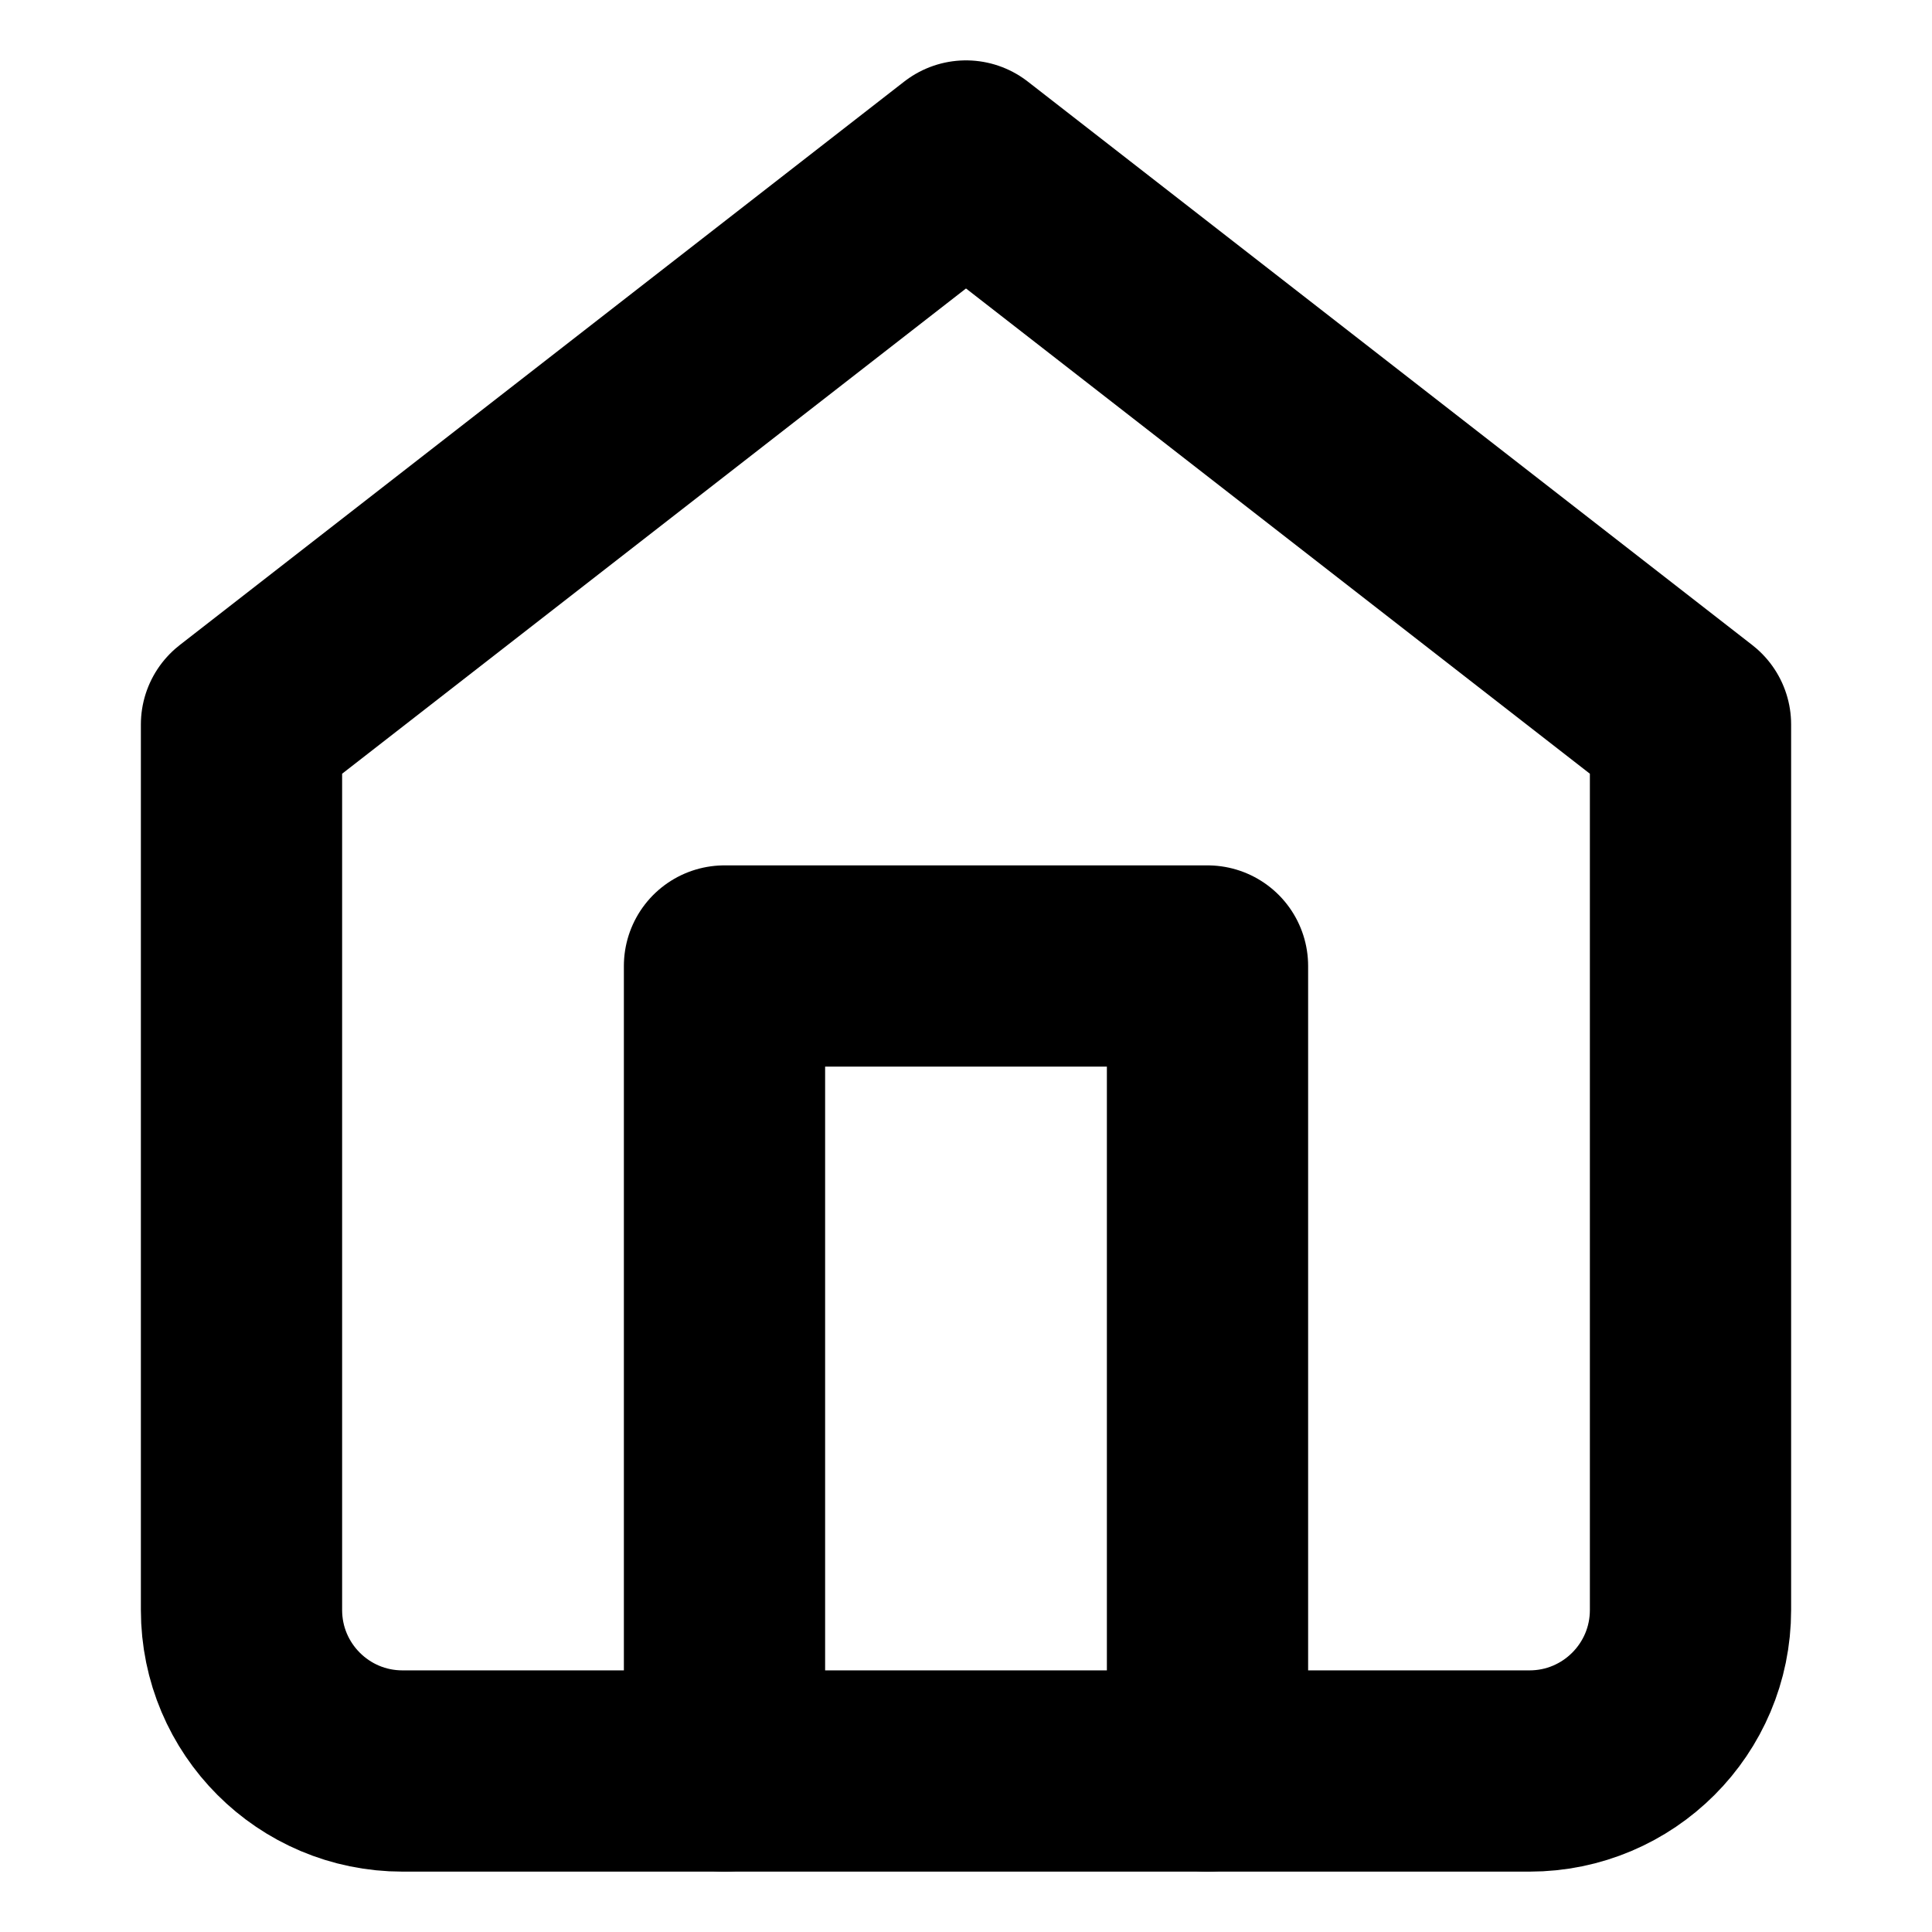
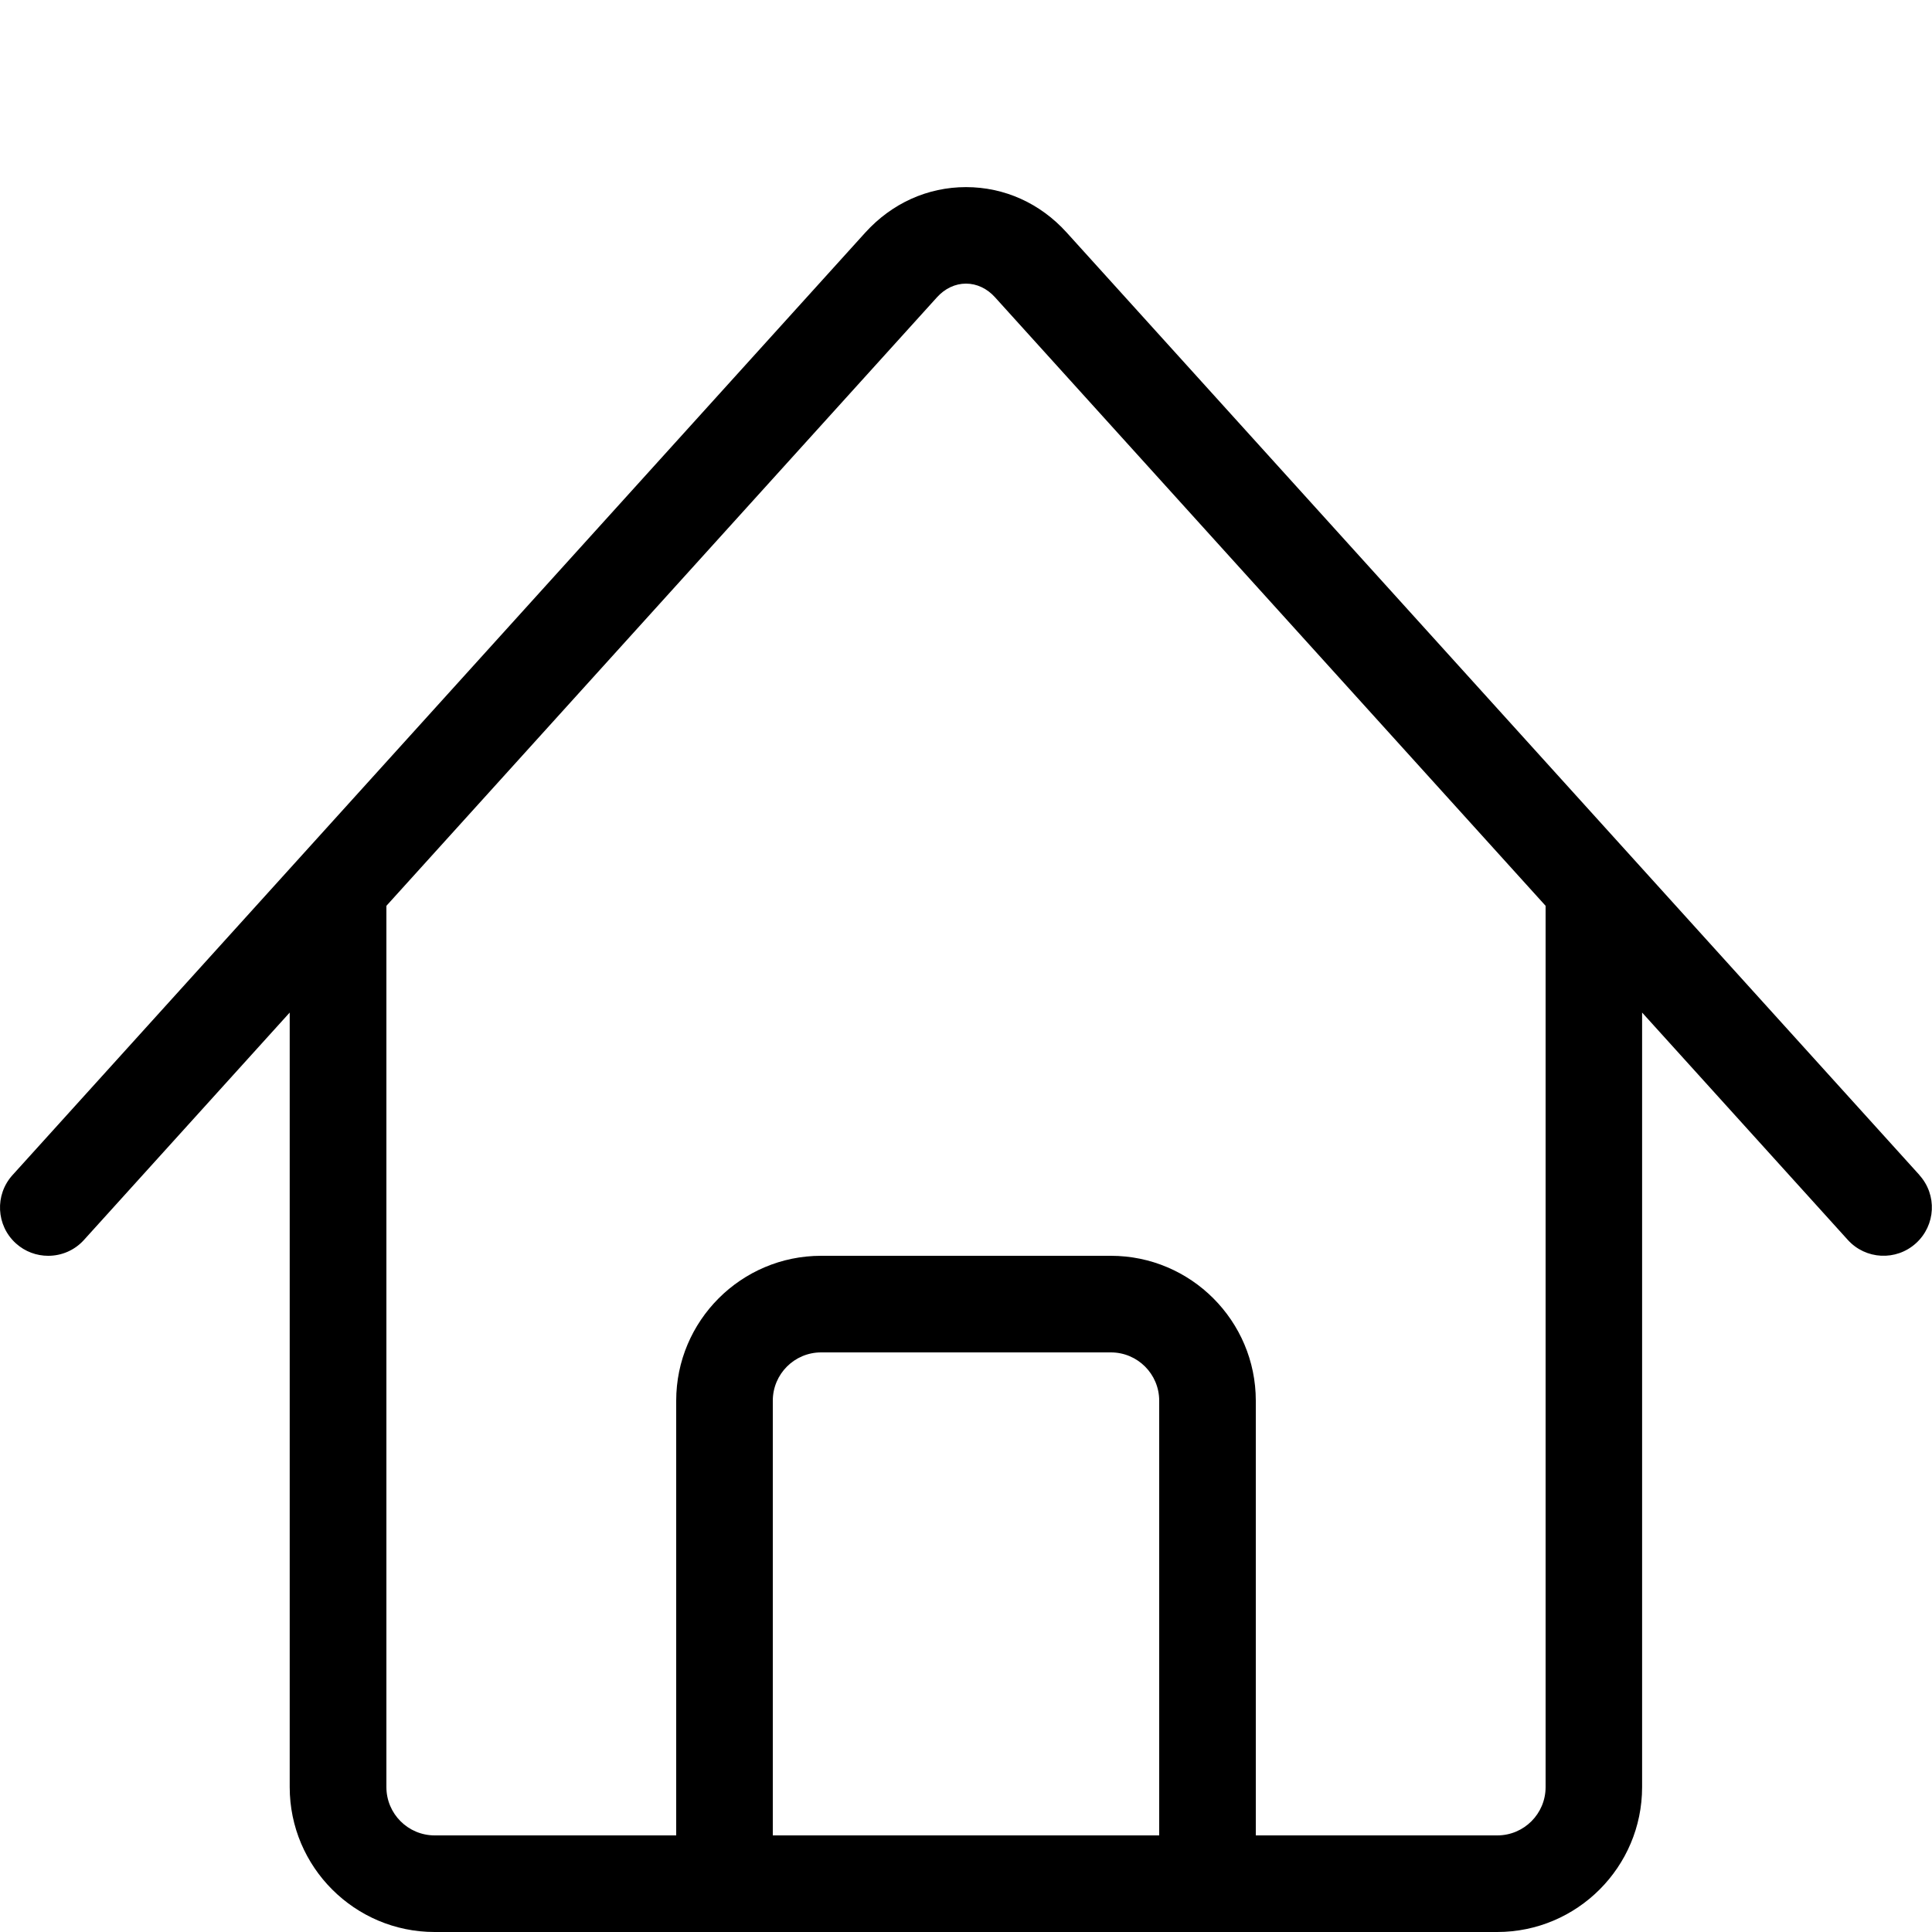
- <svg xmlns="http://www.w3.org/2000/svg" width="24" height="24" viewBox="0 0 24 24" fill="none" stroke="currentColor" stroke-width="2.5" stroke-linecap="round" stroke-linejoin="round" class="feather feather-home">
-   <path d="M3 9l9-7 9 7v11a2 2 0 0 1-2 2H5a2 2 0 0 1-2-2z" />
-   <polyline points="9 22 9 12 15 12 15 22" />
+ <svg xmlns="http://www.w3.org/2000/svg" version="1.1" width="20" height="20" viewBox="0 0 20 20">
+   <path fill="#000000" d="M19.871 12.165l-8.829-9.758c-0.274-0.303-0.644-0.47-1.042-0.47-0 0 0 0 0 0-0.397 0-0.767 0.167-1.042 0.47l-8.829 9.758c-0.185 0.205-0.169 0.521 0.035 0.706 0.096 0.087 0.216 0.129 0.335 0.129 0.136 0 0.272-0.055 0.371-0.165l2.129-2.353v8.018c0 0.827 0.673 1.5 1.5 1.5h11c0.827 0 1.5-0.673 1.5-1.5v-8.018l2.129 2.353c0.185 0.205 0.501 0.221 0.706 0.035s0.221-0.501 0.035-0.706zM12 19h-4v-4.5c0-0.276 0.224-0.5 0.5-0.5h3c0.276 0 0.5 0.224 0.5 0.5v4.5zM16 18.5c0 0.276-0.224 0.5-0.5 0.5h-2.5v-4.5c0-0.827-0.673-1.5-1.5-1.5h-3c-0.827 0-1.5 0.673-1.5 1.5v4.5h-2.5c-0.276 0-0.5-0.224-0.5-0.5v-9.123l5.7-6.3c0.082-0.091 0.189-0.141 0.3-0.141s0.218 0.050 0.3 0.141l5.7 6.3v9.123z" />
</svg>
